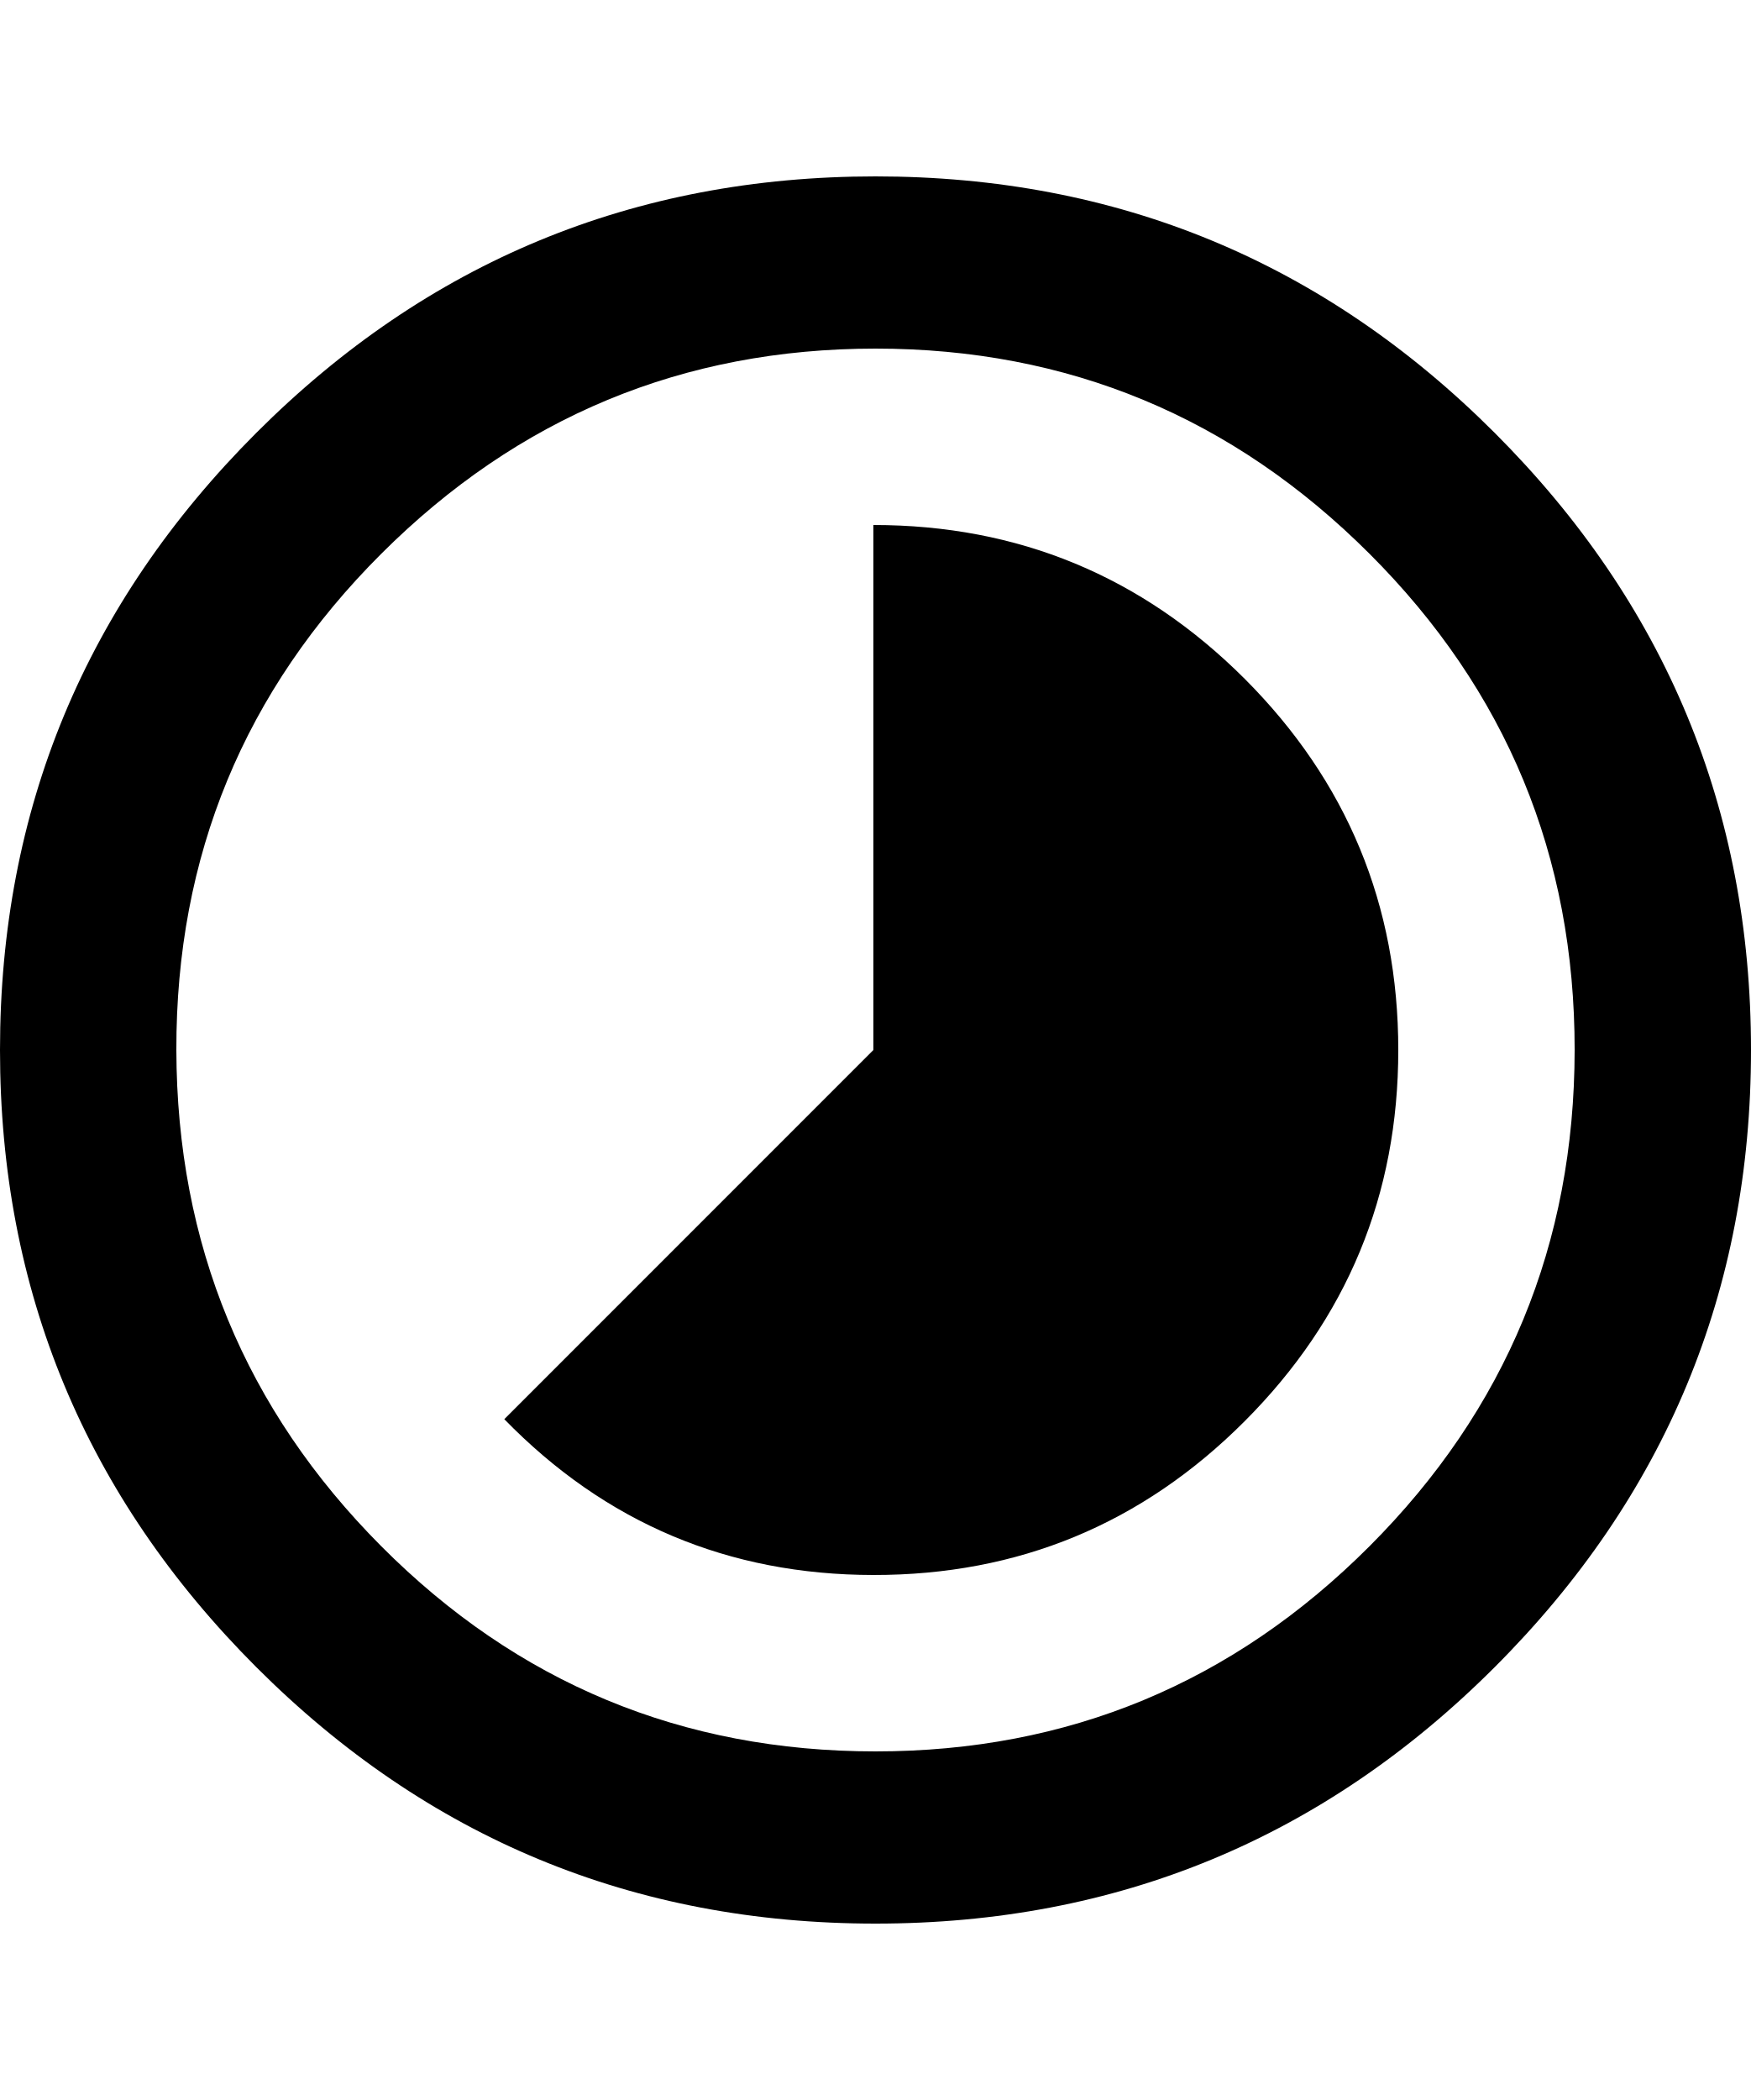
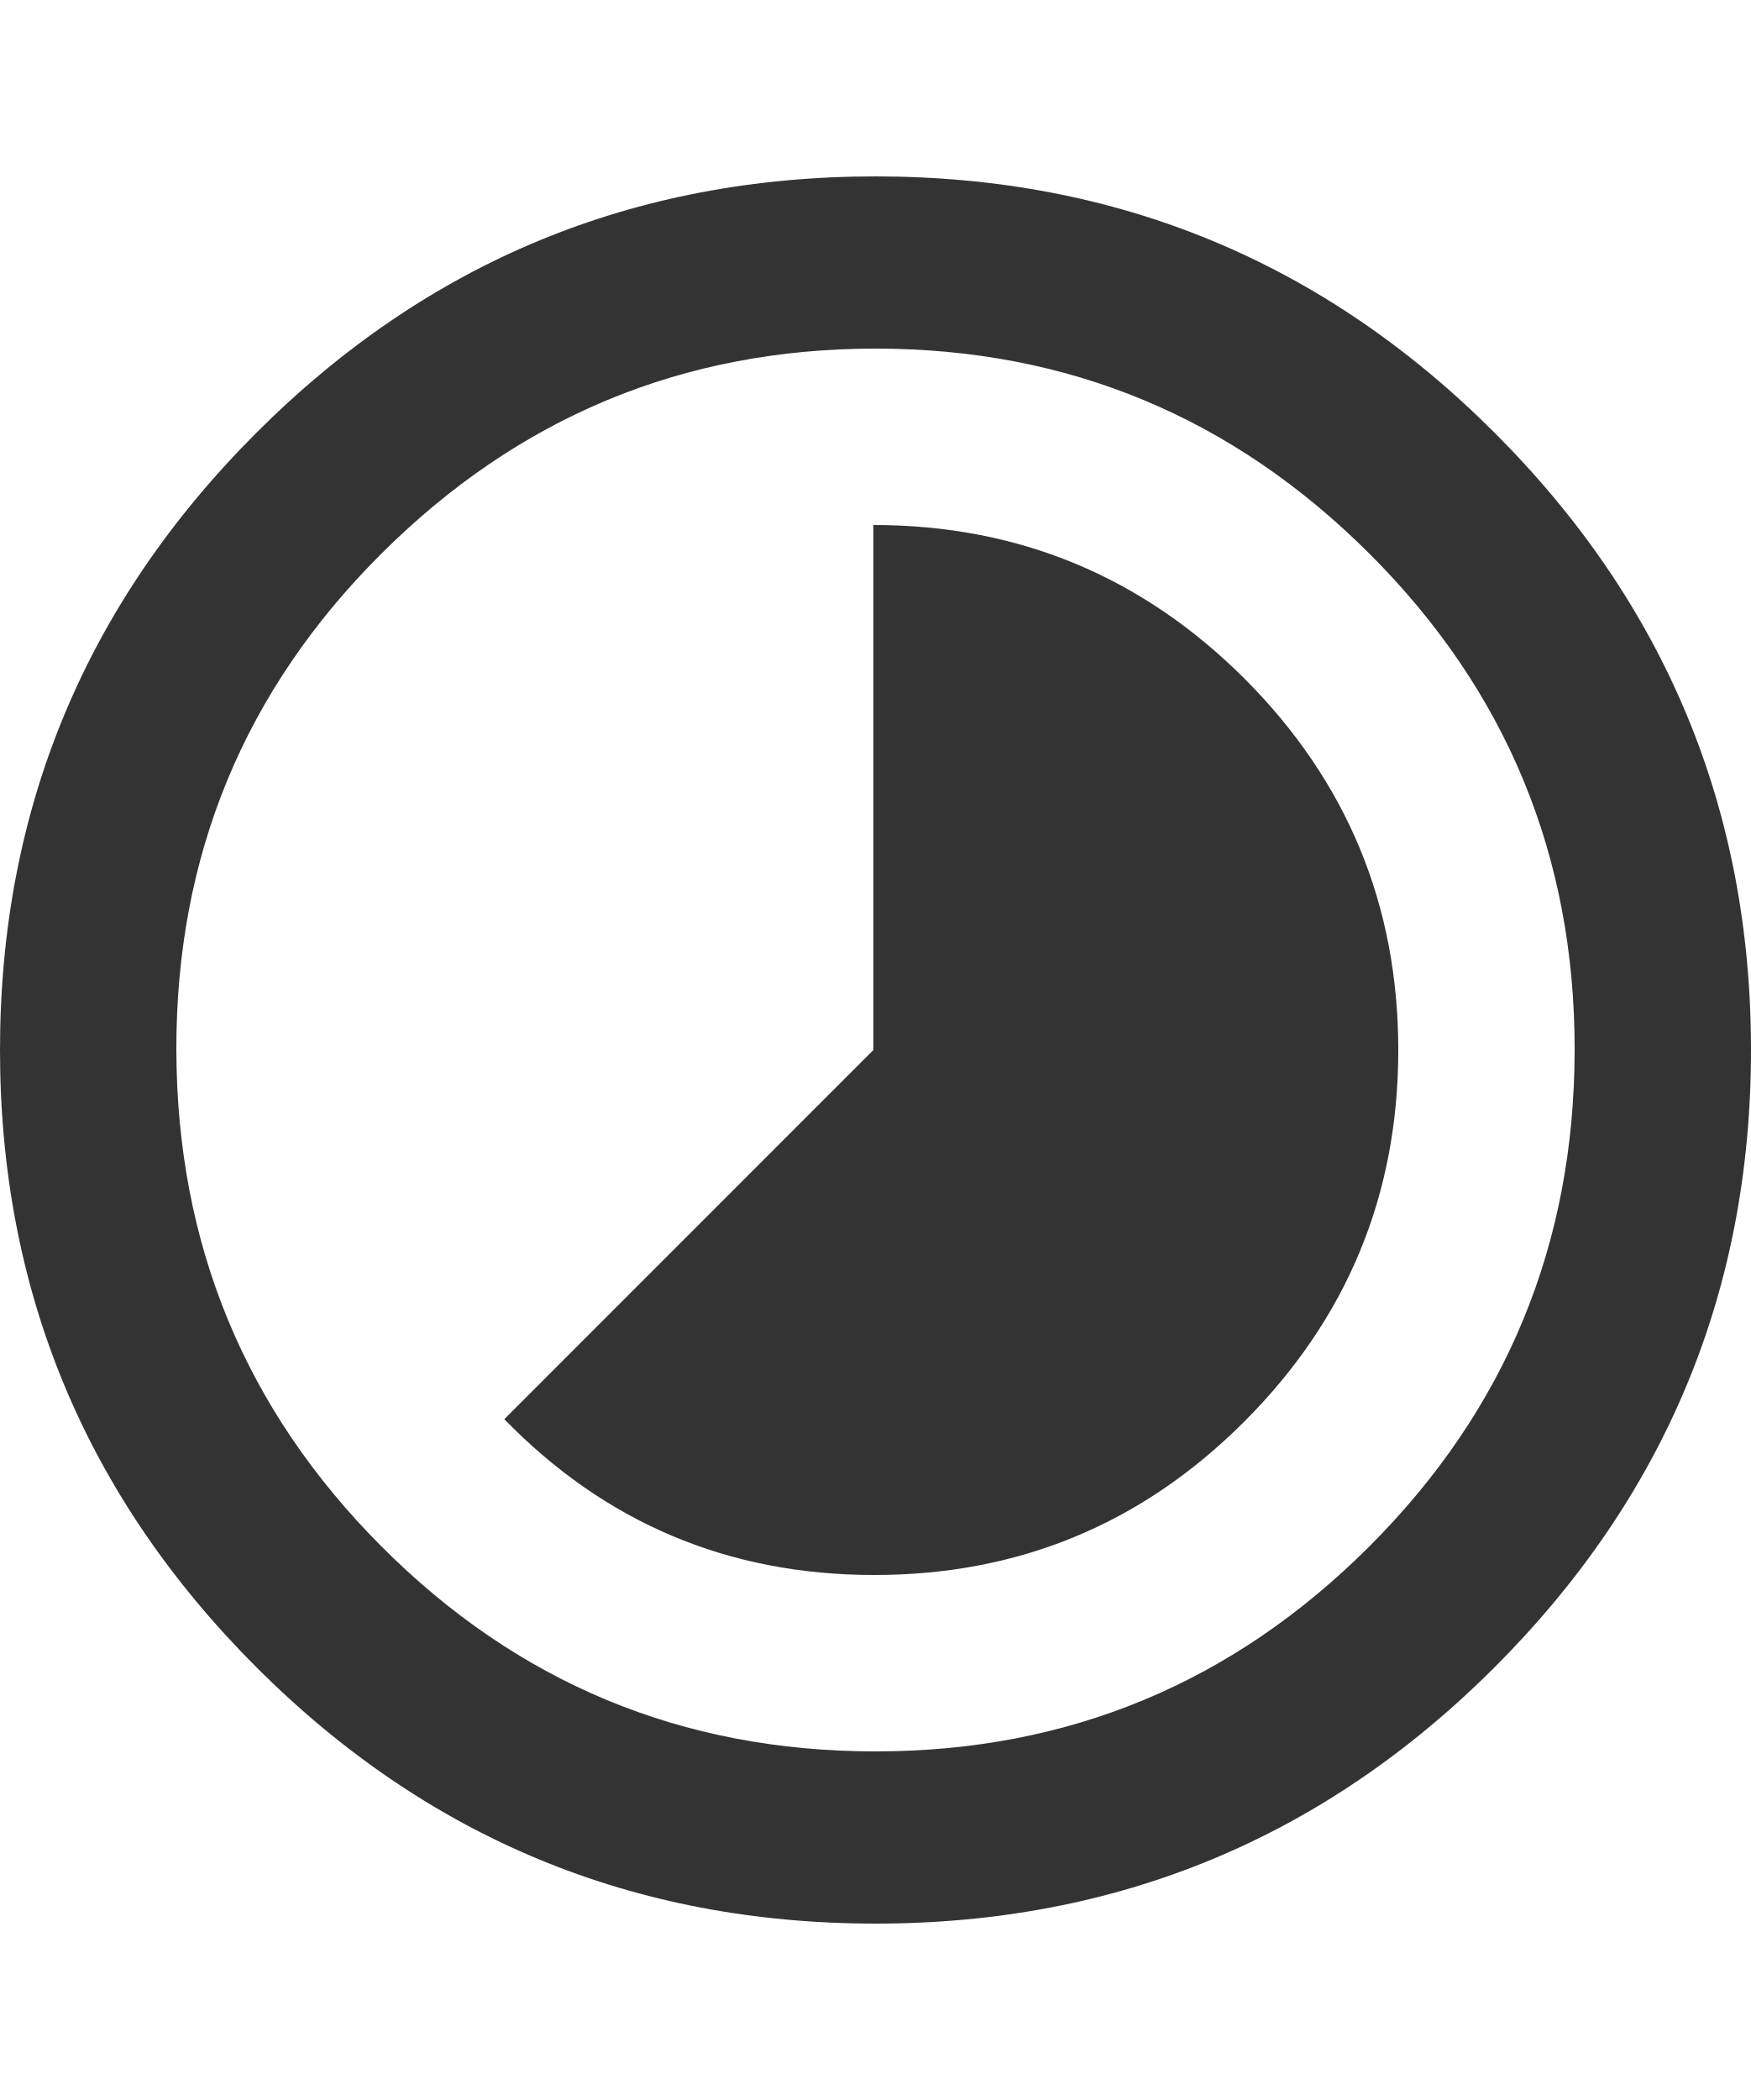
- <svg xmlns="http://www.w3.org/2000/svg" height="1000" width="834.0">
-   <path d="m592.8 323.2q73.2 73.3 73.2 176.8t-73.2 176.8-176.8 73.2-175.8-74.2l175.8-175.8v-250q103.5 0 176.8 73.2z m-175.8-239.2q172.8 0 294.9 122.1t122.1 293.9-122.1 293.9-294.9 122.1-294.9-122.1-122.1-293.9 122.1-293.9 294.9-122.1z m0 750q137.7 0 235.3-97.7t97.7-236.3-97.7-236.3-235.3-97.7-235.4 97.7-97.6 236.3 97.6 236.3 235.4 97.7z" />
+ <svg xmlns="http://www.w3.org/2000/svg" version="1.1" id="Calque_1" x="0px" y="0px" viewBox="0 0 834 1000" style="enable-background:new 0 0 834 1000;" xml:space="preserve">
+   <style type="text/css">
+ 	.st0{fill:#333333;}
+ </style>
+   <path class="st0" d="M592.8,323.2C641.6,372.1,666,431,666,500s-24.4,127.9-73.2,176.8C544,725.7,485.1,750.1,416,750  s-127.7-24.8-175.8-74.2L416,500V250C485,250,543.9,274.4,592.8,323.2z M417,84c115.2,0,213.5,40.7,294.9,122.1S834,385.5,834,500  s-40.7,212.5-122.1,293.9S532.2,916,417,916s-213.5-40.7-294.9-122.1S0,614.5,0,500s40.7-212.5,122.1-293.9S301.8,84,417,84L417,84z   M417,834c91.8,0,170.2-32.6,235.3-97.7S749.9,592.4,750,500s-32.5-171.2-97.7-236.3S508.7,166,417,166  c-91.7,0-170.1,32.6-235.4,97.7S83.8,407.6,84,500c0.2,92.4,32.7,171.2,97.6,236.3S324.9,834,417,834z" />
</svg>
